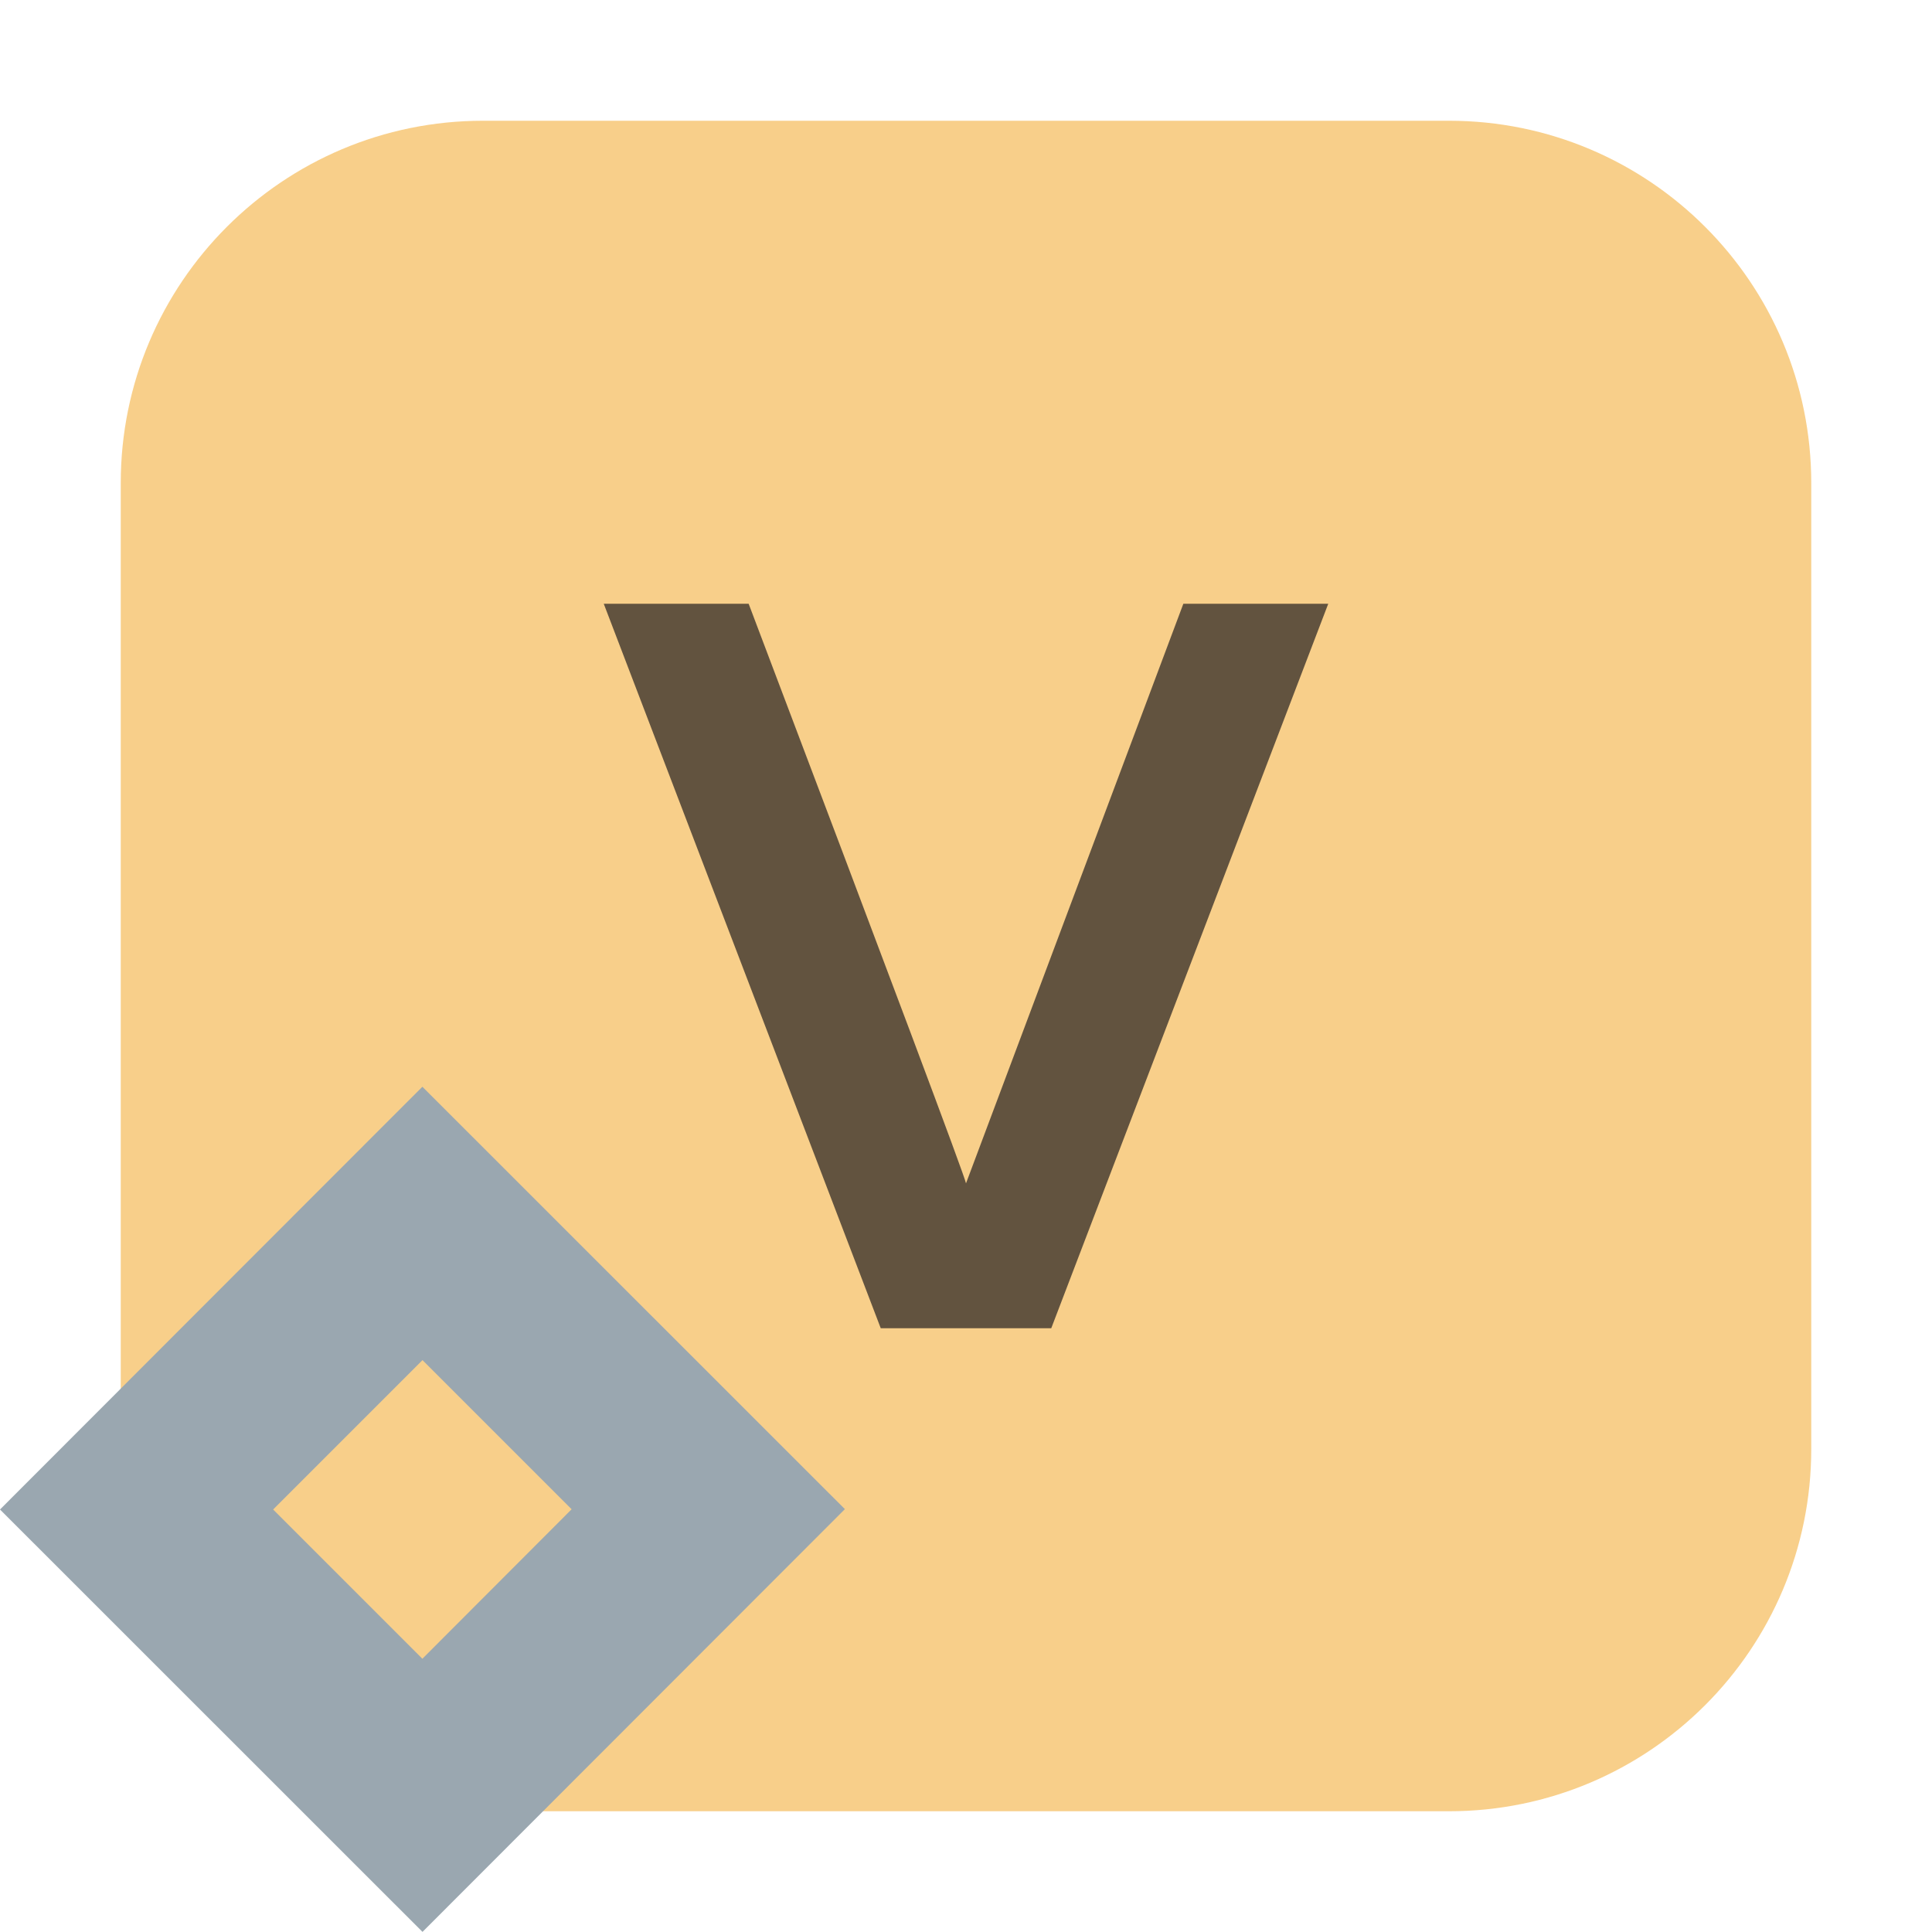
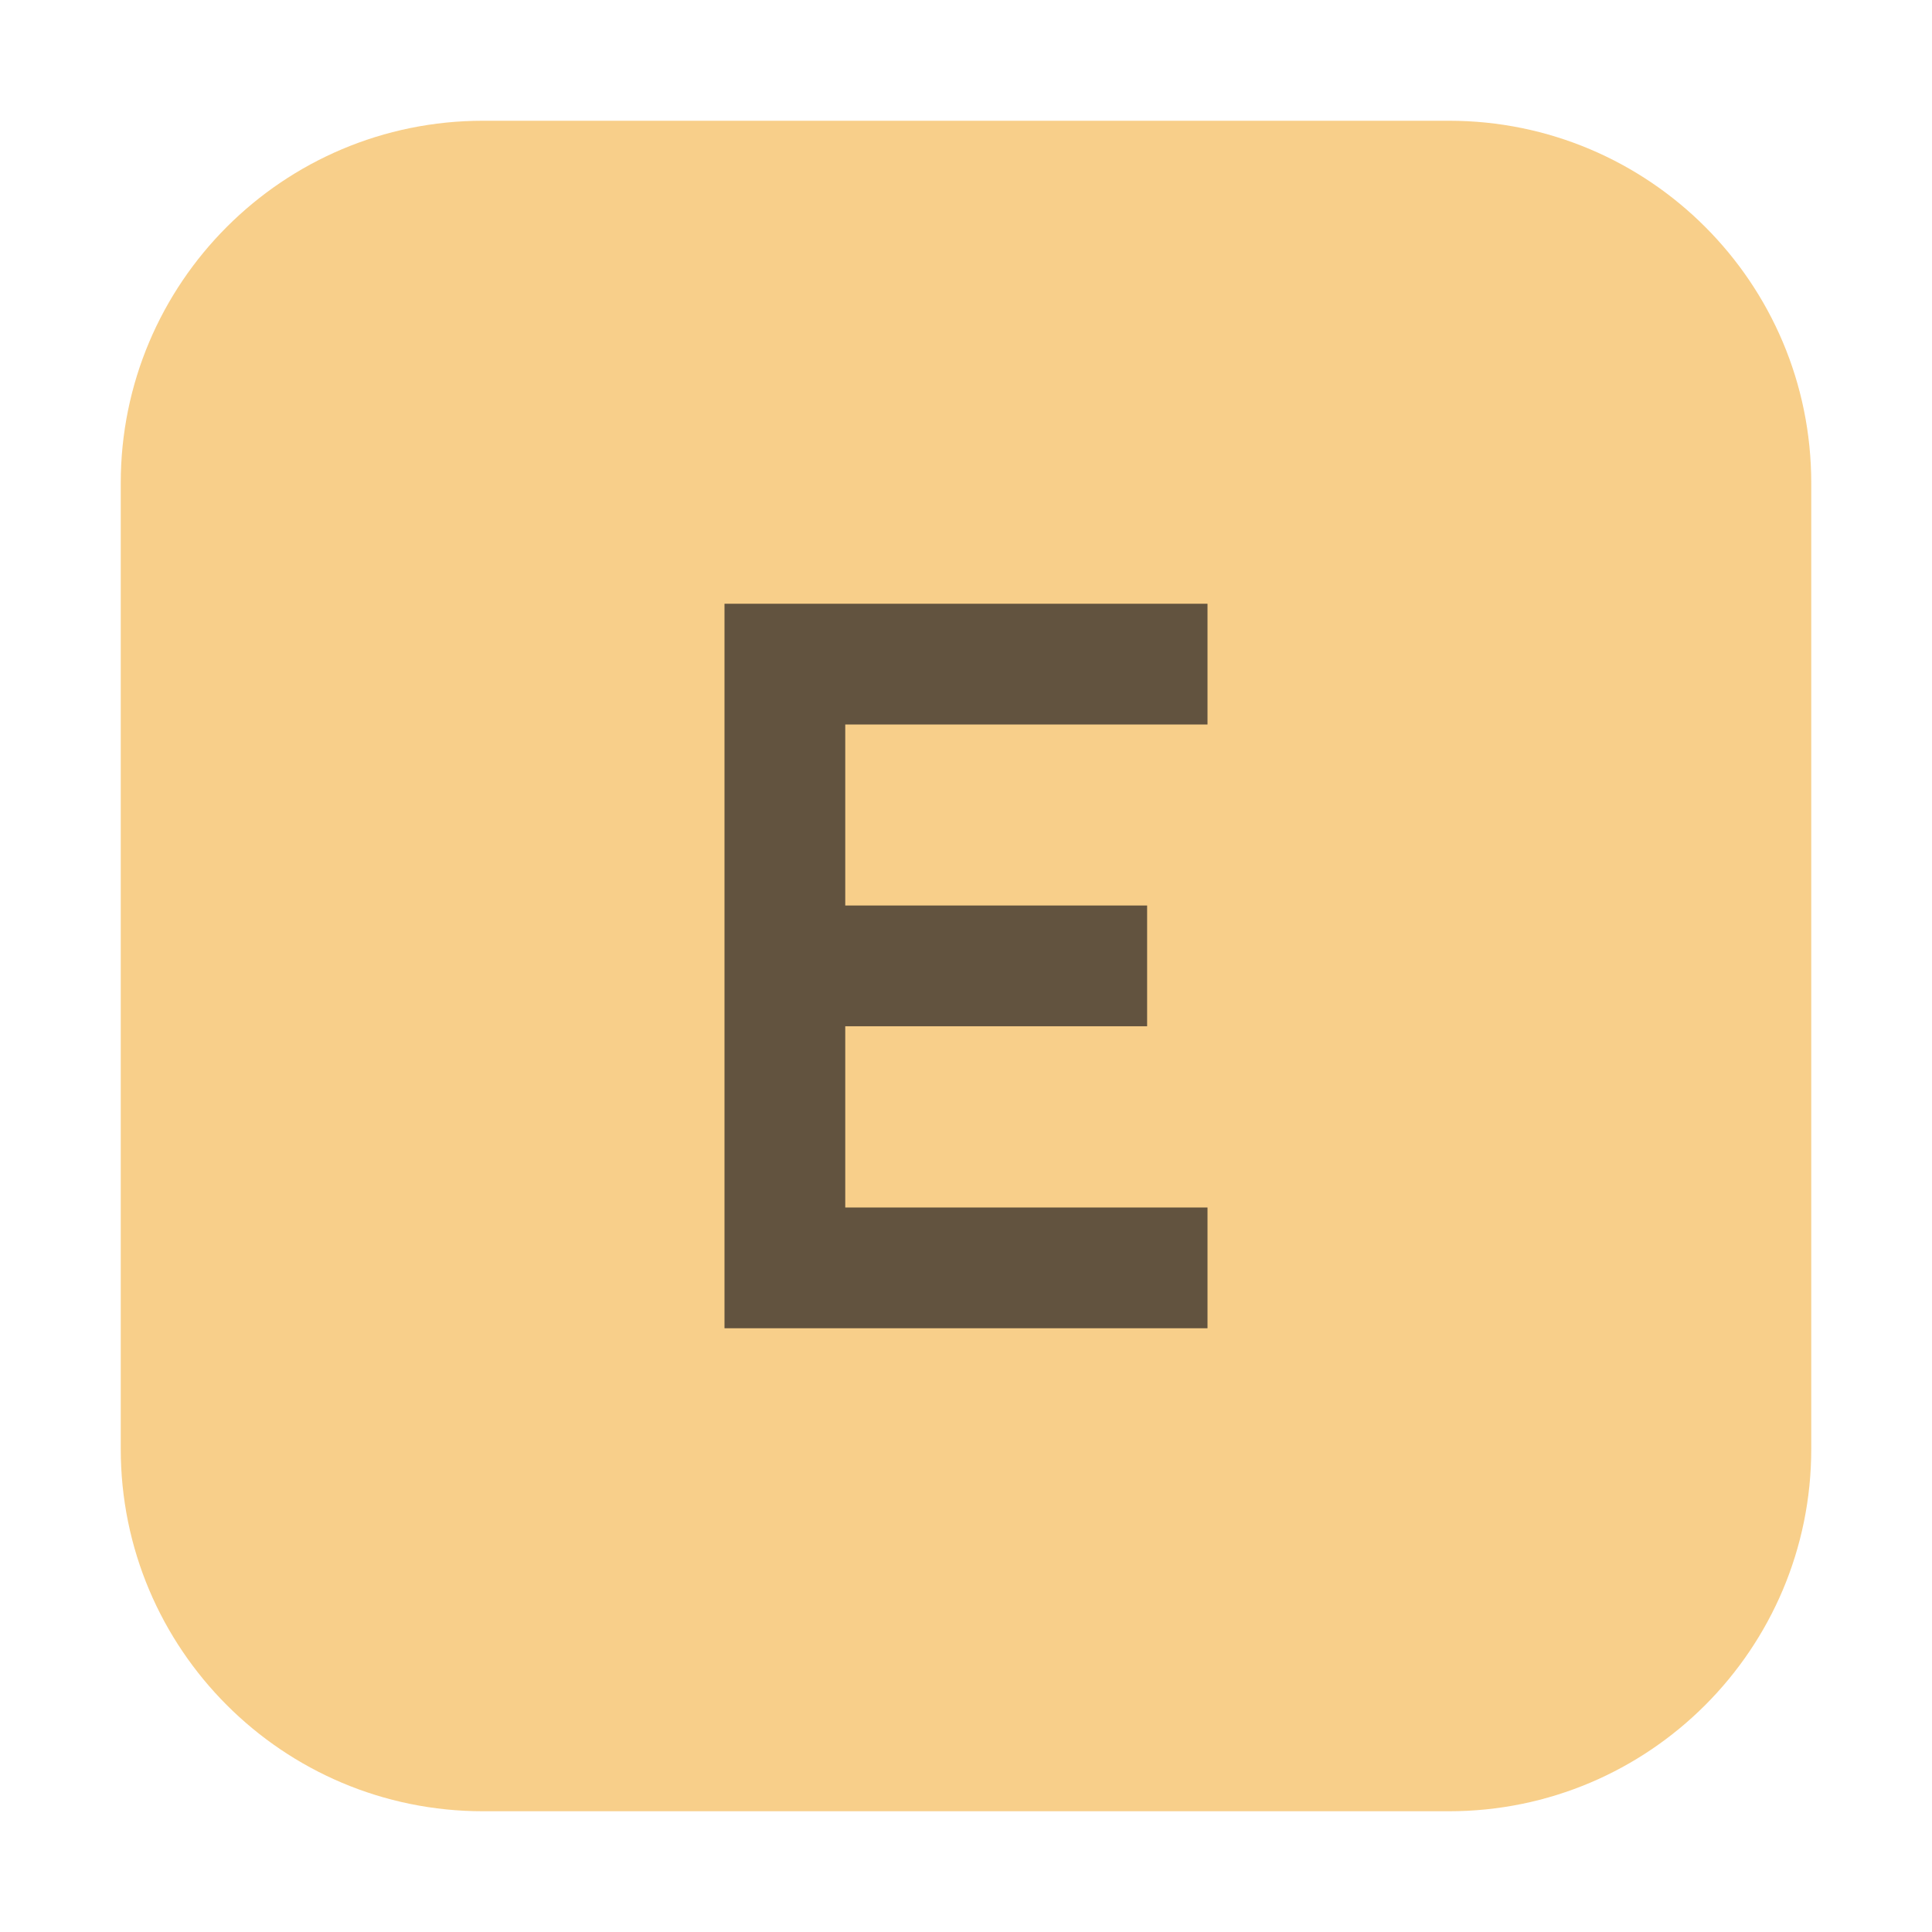
<svg xmlns="http://www.w3.org/2000/svg" width="16" height="16" viewBox="0 0 16 16">
  <g fill="none" fill-rule="evenodd">
    <rect width="14" height="14" x="1" y="1" fill="#F4AF3D" fill-opacity=".6" rx="3" />
-     <path fill="#231F20" fill-opacity=".7" d="M2.294,6 L-0,0 L1.2,0 C2.389,3.139 2.989,4.739 3,4.8 L4.8,0 L6,0 L3.706,6 L2.294,6 Z" transform="translate(5 5)" />
-     <path fill="#9AA7B0" fill-rule="evenodd" d="M3.498,9 L2.121,10.378 L0,12.501 L3.499,15.999 L6.997,12.498 L3.498,9 Z M2.262,12.501 L3.499,11.264 L4.734,12.499 L3.498,13.737 L2.262,12.501 Z" />
+     <polygon fill="#231F20" fill-opacity=".7" points="4 6 0 6 0 0 4 0 4 1 1 1 1 2.499 3.5 2.499 3.5 3.499 1 3.499 1 5 4 5" transform="translate(6 5)" />
  </g>
</svg>
